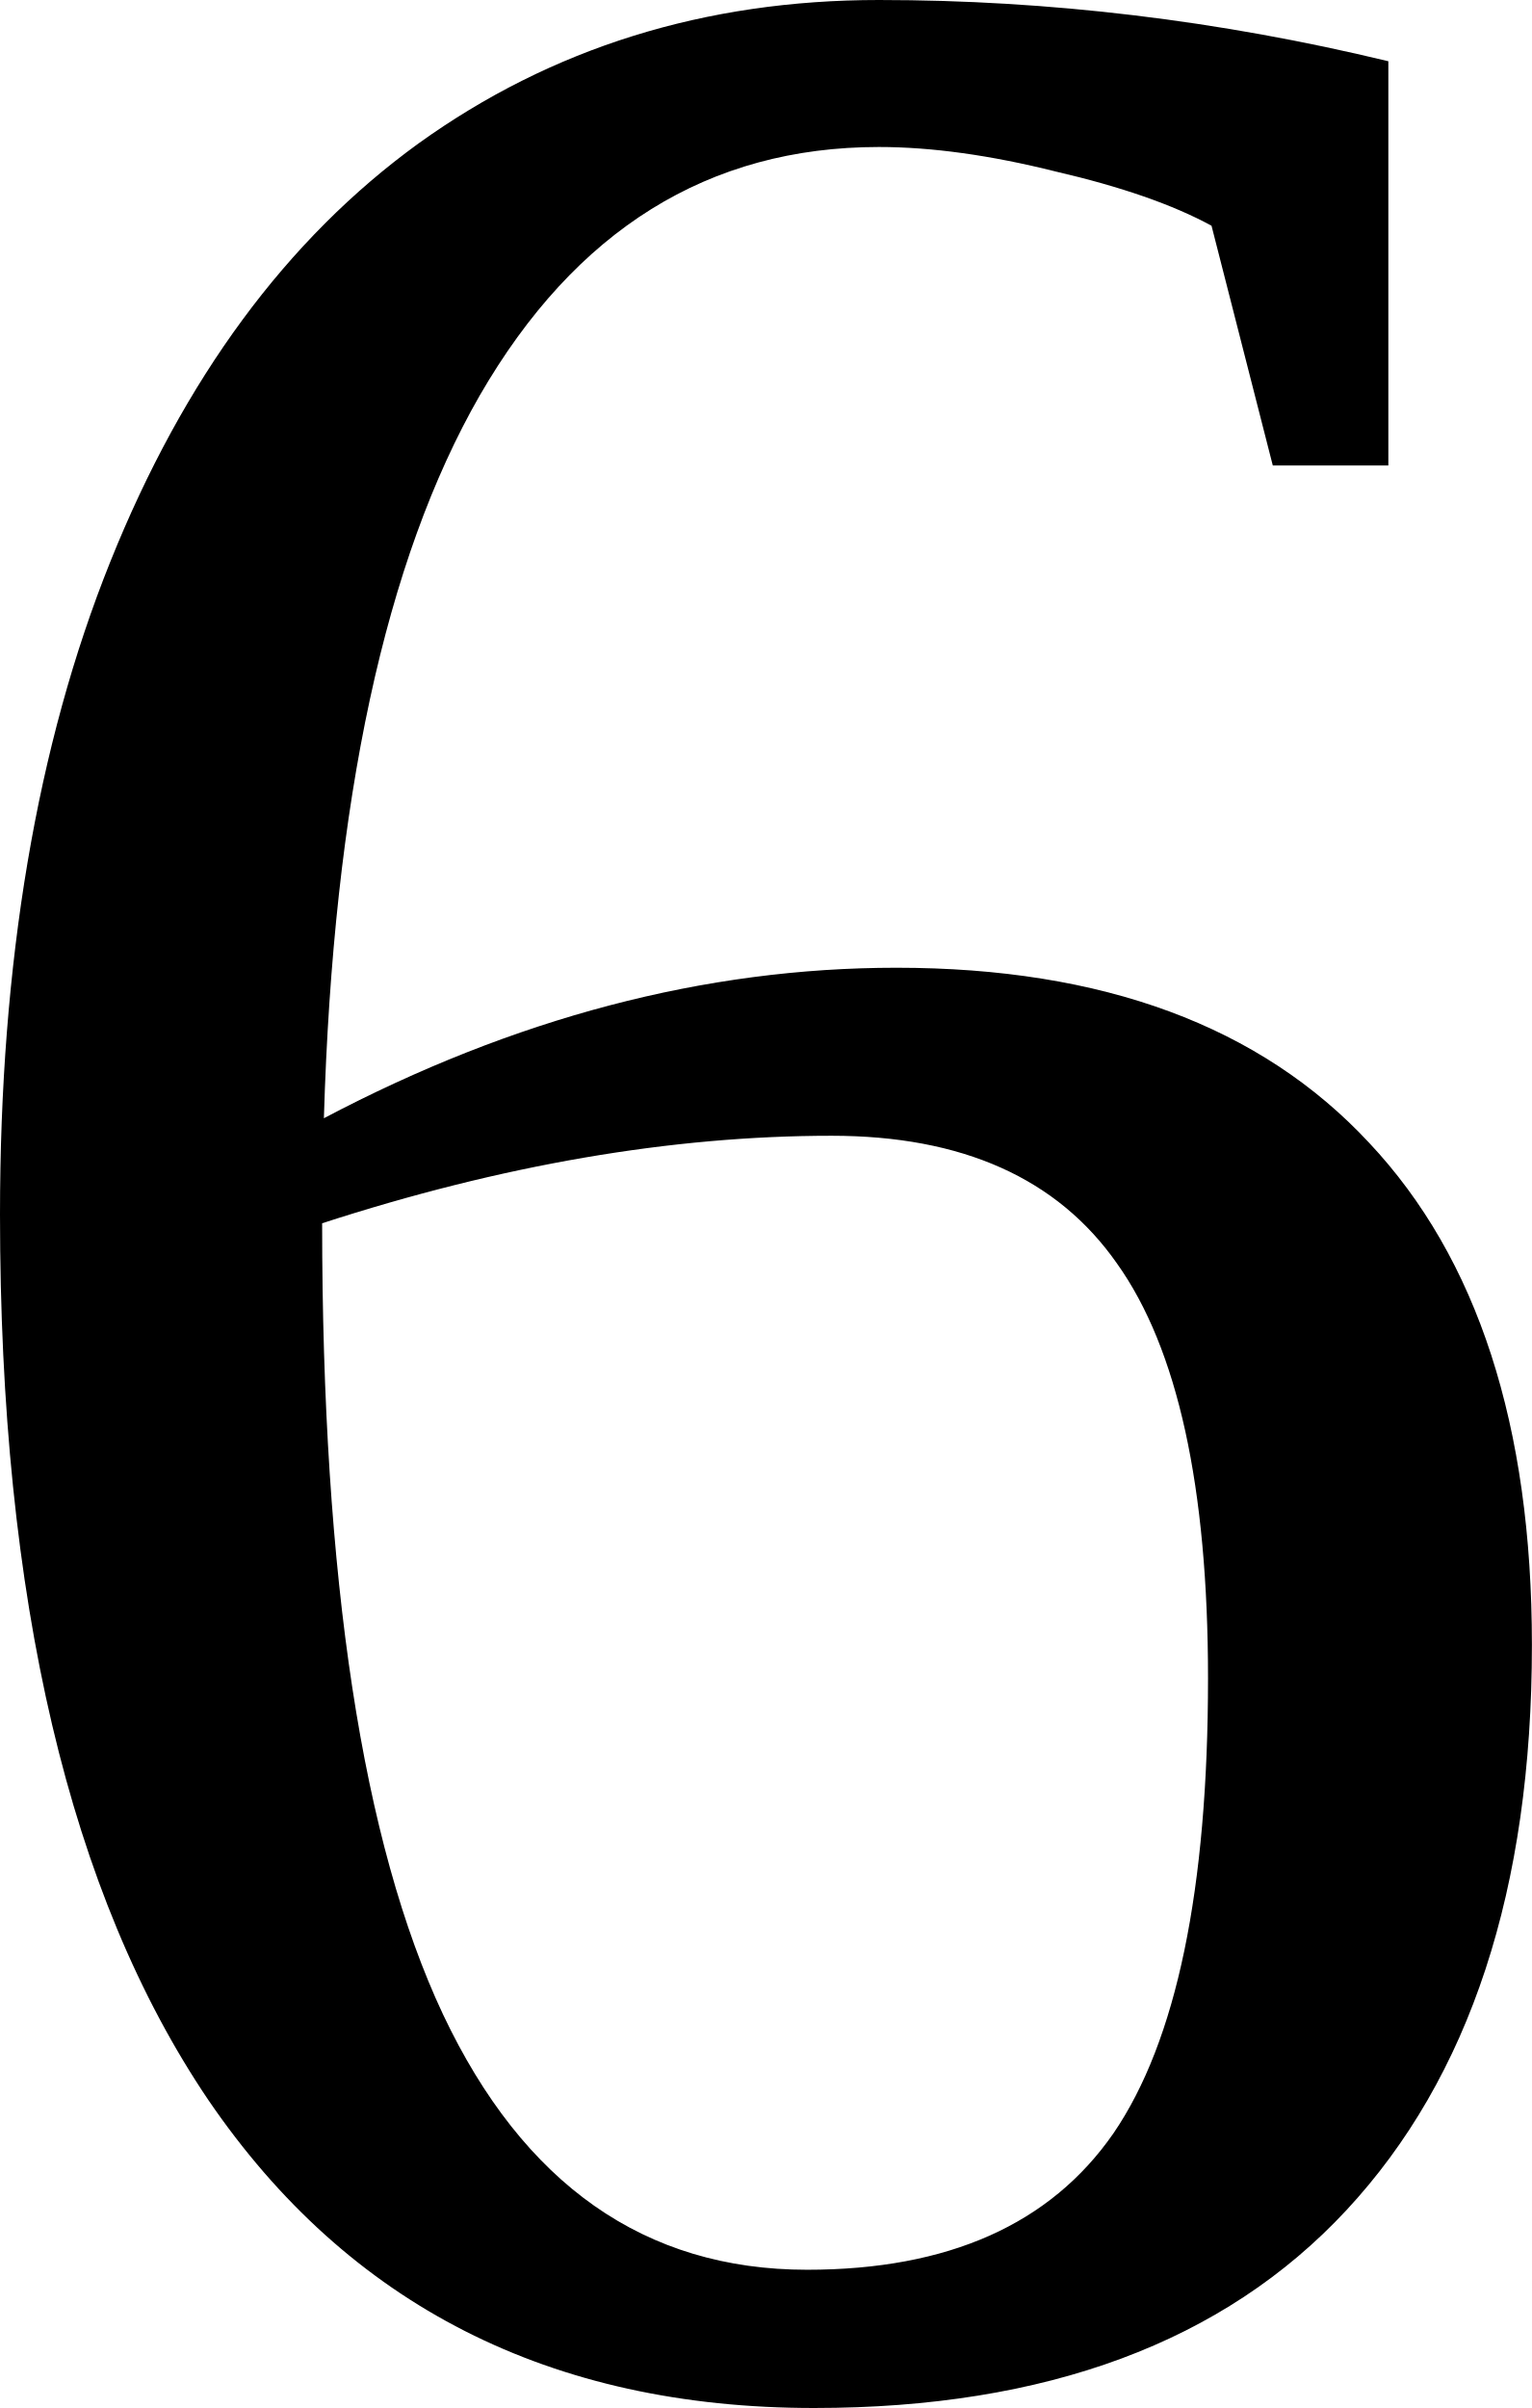
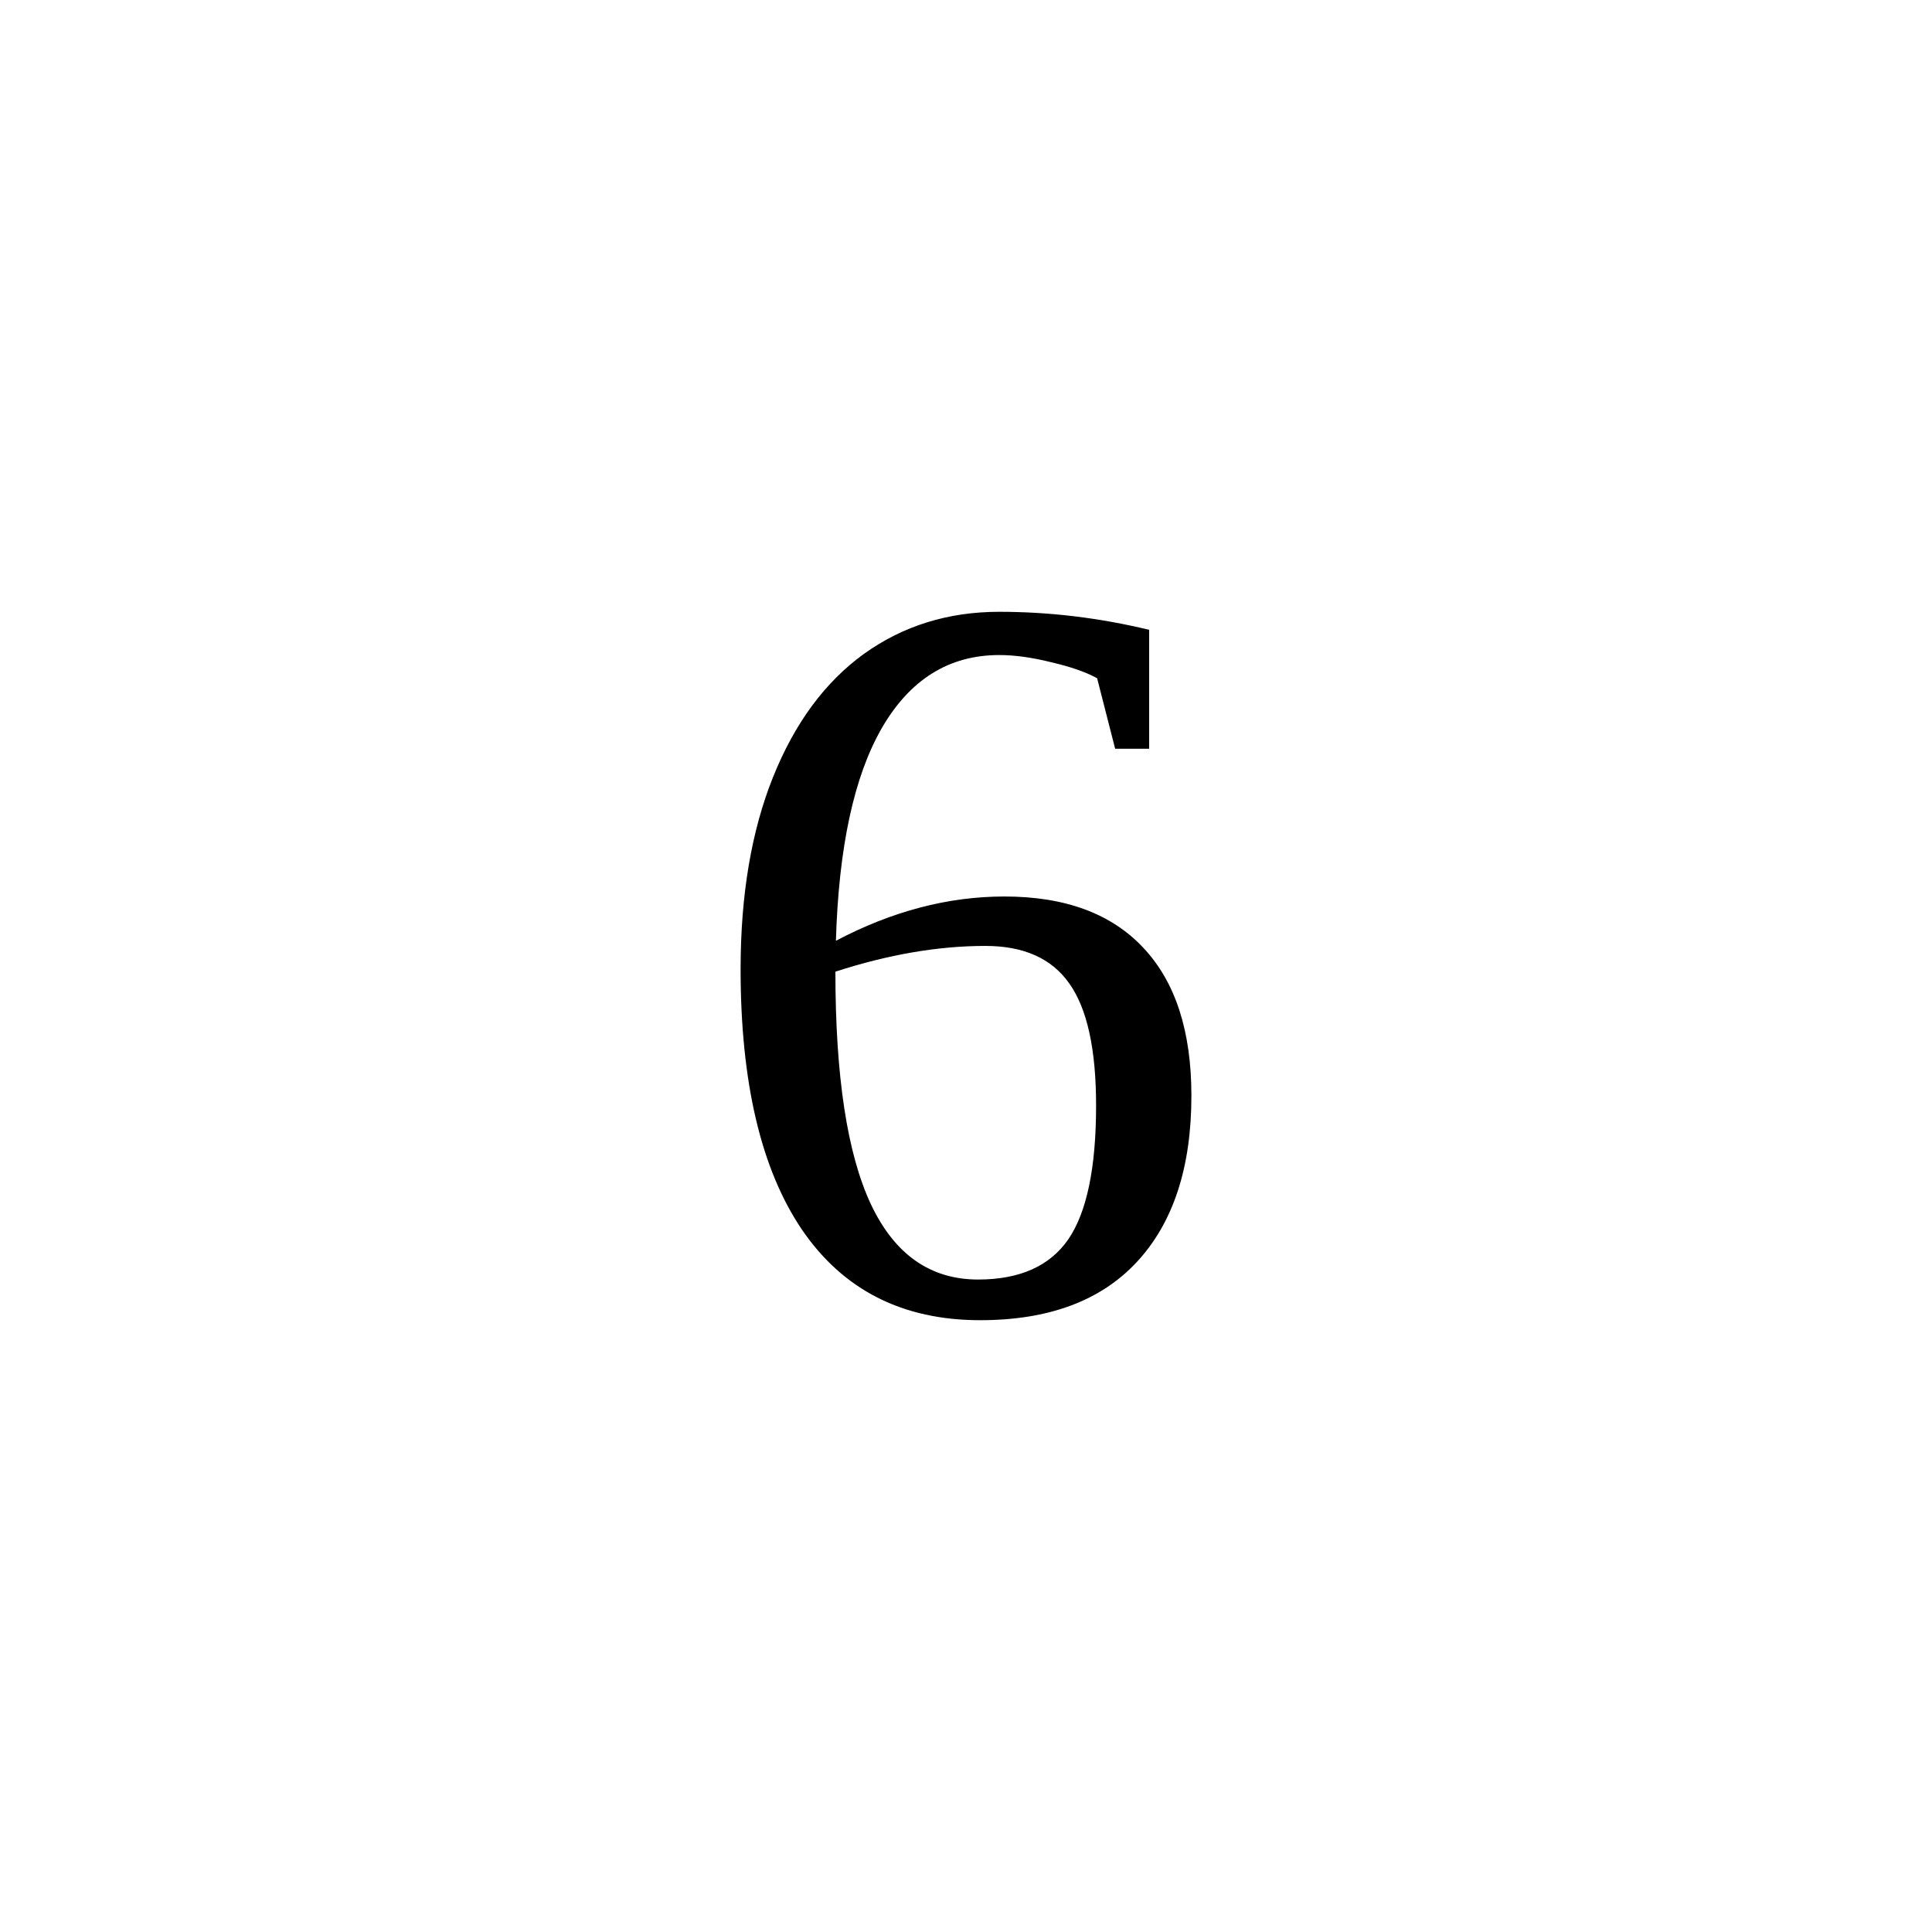
- <svg xmlns="http://www.w3.org/2000/svg" width="28" height="44" viewBox="0 0 28 44" fill="none">
-   <path d="M28 30.058C28 34.514 26.869 37.956 24.608 40.387C22.368 42.795 19.125 44 14.88 44C10.059 44 6.368 42.124 3.808 38.372C1.269 34.62 0 29.227 0 22.192C0 17.587 0.672 13.611 2.016 10.264C3.36 6.918 5.237 4.37 7.648 2.622C10.08 0.874 12.885 0 16.064 0C19.179 0 22.283 0.373 25.376 1.119V8.506H23.264L22.144 4.125C21.44 3.741 20.491 3.411 19.296 3.134C18.101 2.835 17.024 2.686 16.064 2.686C12.949 2.686 10.517 4.2 8.768 7.227C7.04 10.233 6.091 14.635 5.92 20.433C9.397 18.6 12.885 17.683 16.384 17.683C20.16 17.683 23.04 18.749 25.024 20.881C27.008 22.991 28 26.05 28 30.058ZM14.752 41.474C17.333 41.474 19.2 40.642 20.352 38.98C21.504 37.295 22.08 34.524 22.08 30.666C22.08 27.17 21.525 24.643 20.416 23.087C19.328 21.531 17.589 20.753 15.2 20.753C12.277 20.753 9.173 21.286 5.888 22.352C5.888 28.854 6.624 33.672 8.096 36.805C9.568 39.918 11.787 41.474 14.752 41.474Z" fill="black" />
+ <svg xmlns="http://www.w3.org/2000/svg" width="120" height="120" viewBox="0 0 120 120" fill="none">
+   <path d="M74 68.058C74 72.514 72.869 75.956 70.608 78.387C68.368 80.796 65.125 82 60.88 82C56.059 82 52.368 80.124 49.808 76.372C47.269 72.62 46 67.227 46 60.192C46 55.587 46.672 51.611 48.016 48.264C49.36 44.918 51.237 42.37 53.648 40.622C56.08 38.874 58.885 38 62.064 38C65.179 38 68.283 38.373 71.376 39.119V46.506H69.264L68.144 42.125C67.44 41.741 66.491 41.411 65.296 41.134C64.101 40.835 63.024 40.686 62.064 40.686C58.949 40.686 56.517 42.2 54.768 45.227C53.04 48.233 52.091 52.635 51.92 58.433C55.397 56.6 58.885 55.683 62.384 55.683C66.16 55.683 69.04 56.749 71.024 58.881C73.008 60.991 74 64.05 74 68.058ZM60.752 79.474C63.333 79.474 65.2 78.642 66.352 76.98C67.504 75.296 68.08 72.524 68.08 68.666C68.08 65.17 67.525 62.643 66.416 61.087C65.328 59.531 63.589 58.753 61.2 58.753C58.277 58.753 55.173 59.286 51.888 60.352C51.888 66.854 52.624 71.671 54.096 74.805C55.568 77.918 57.787 79.474 60.752 79.474Z" fill="black" />
</svg>
